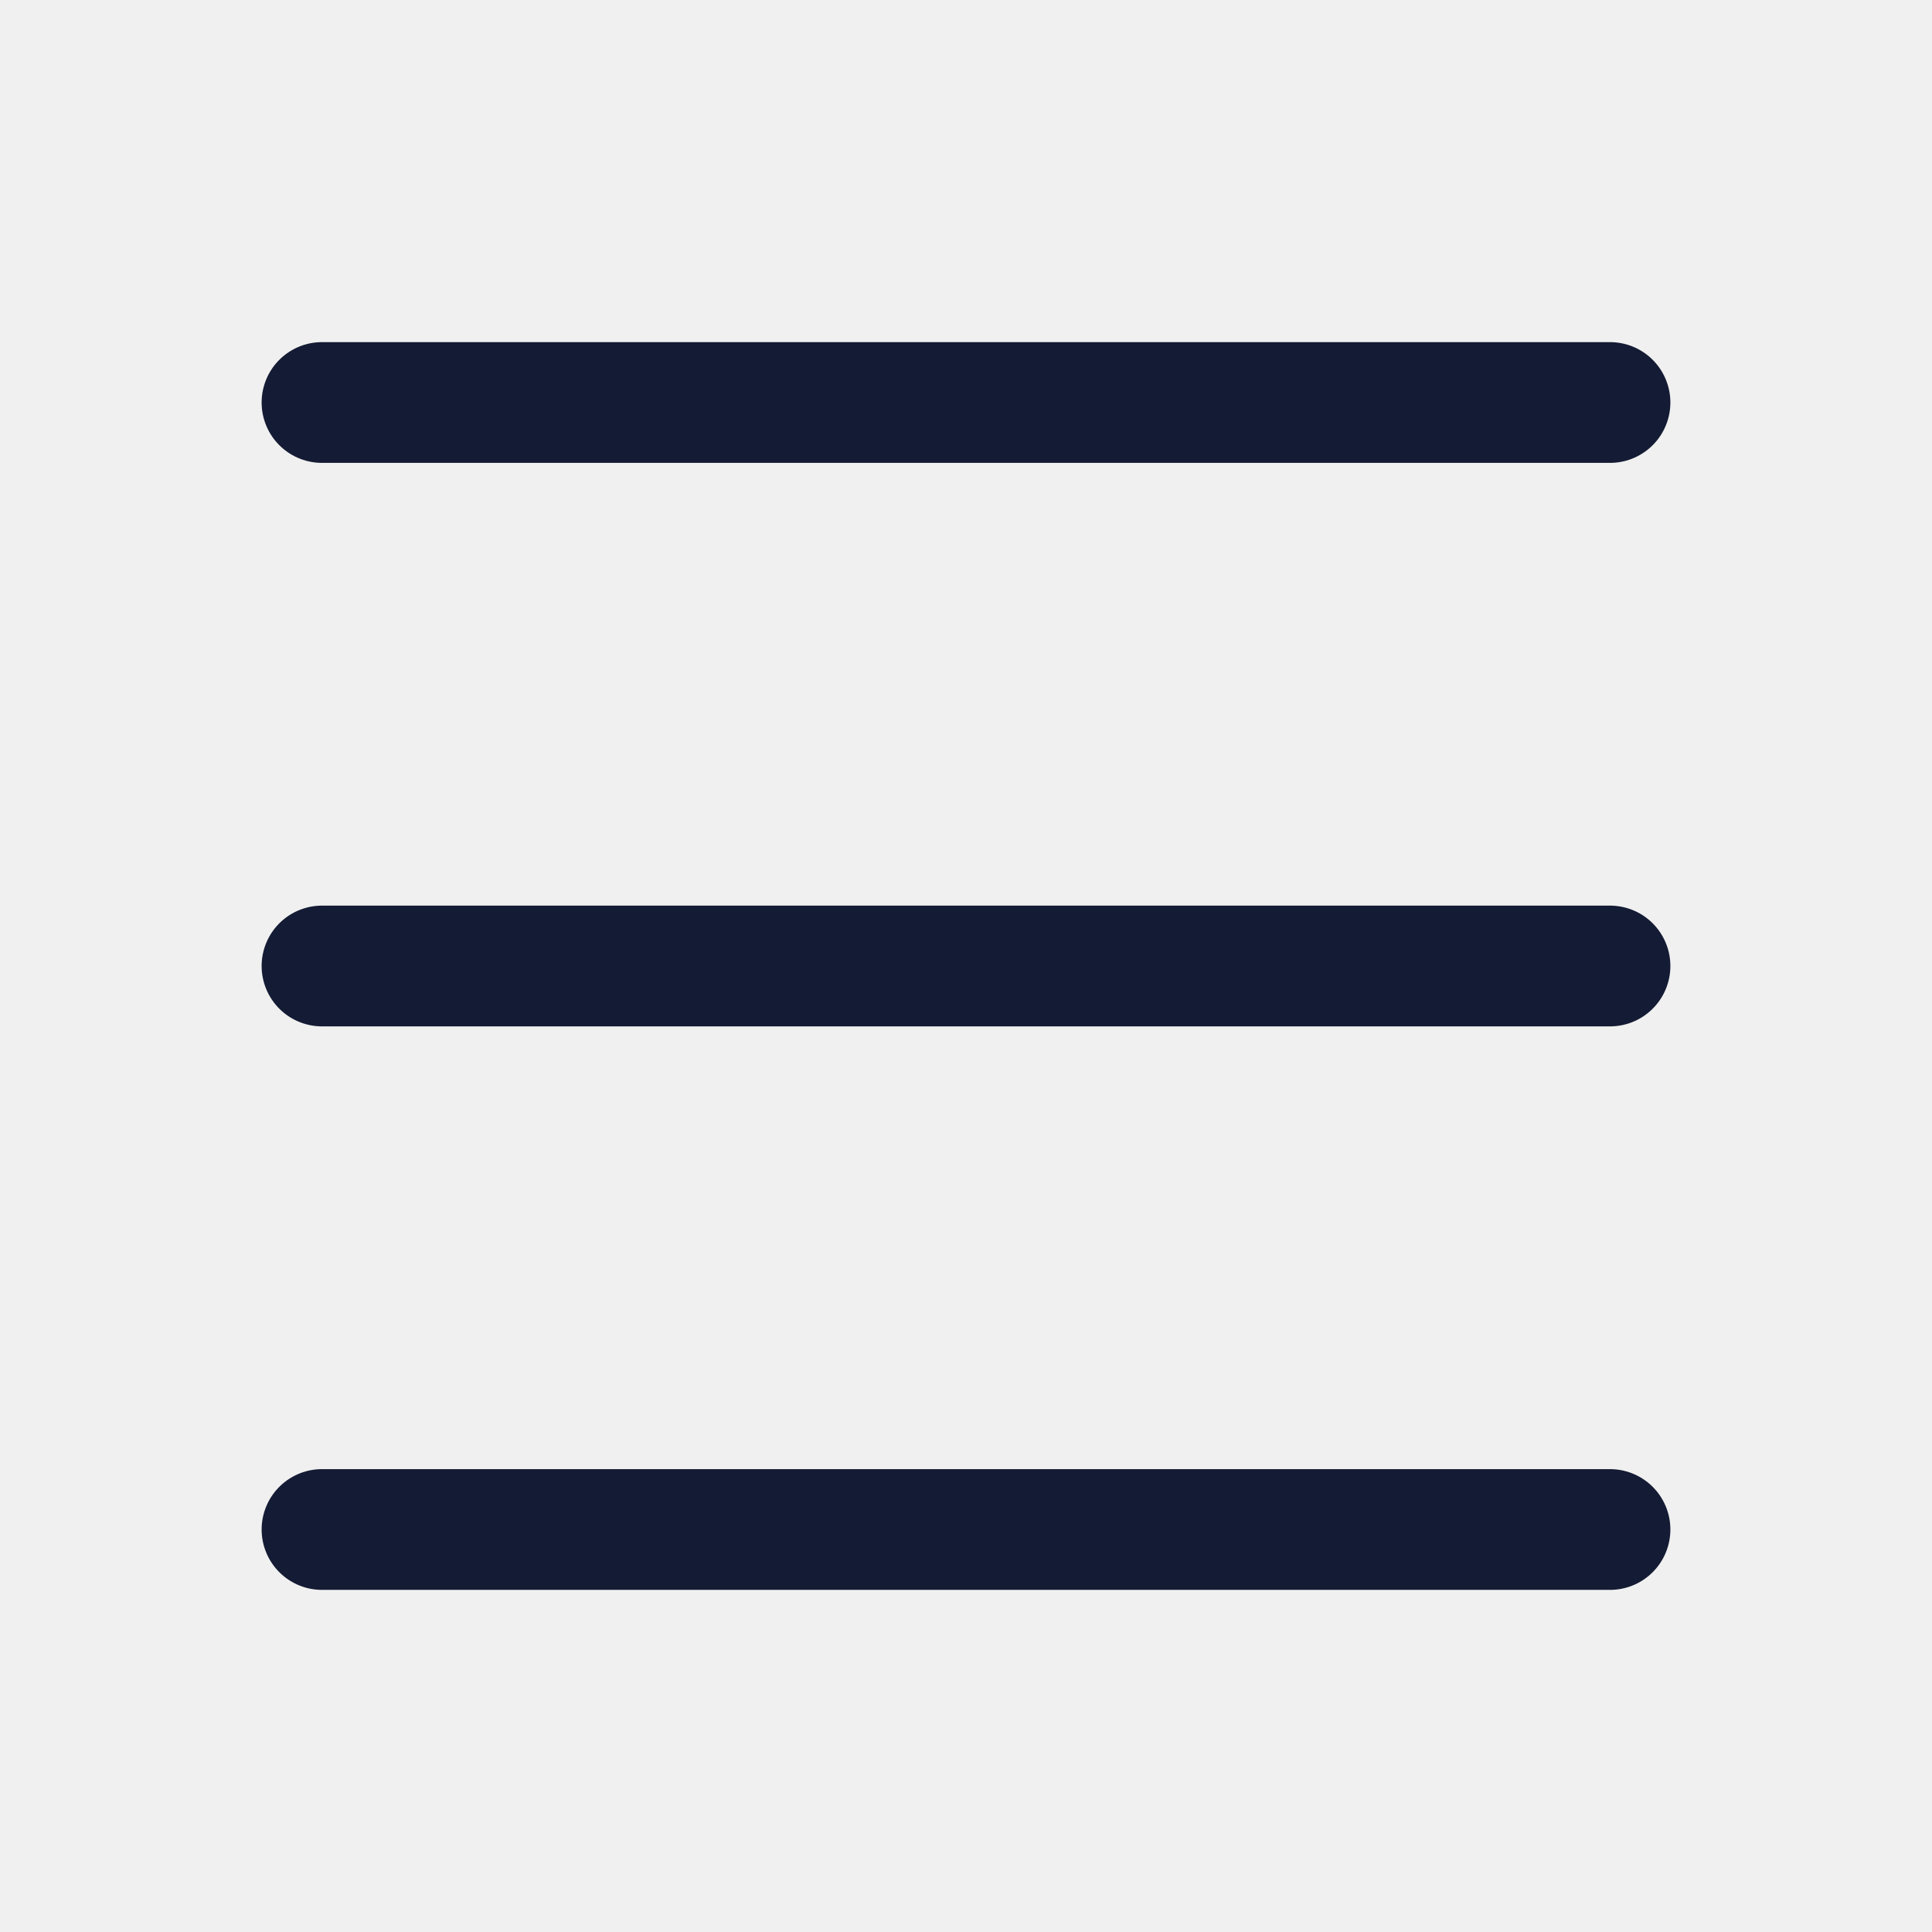
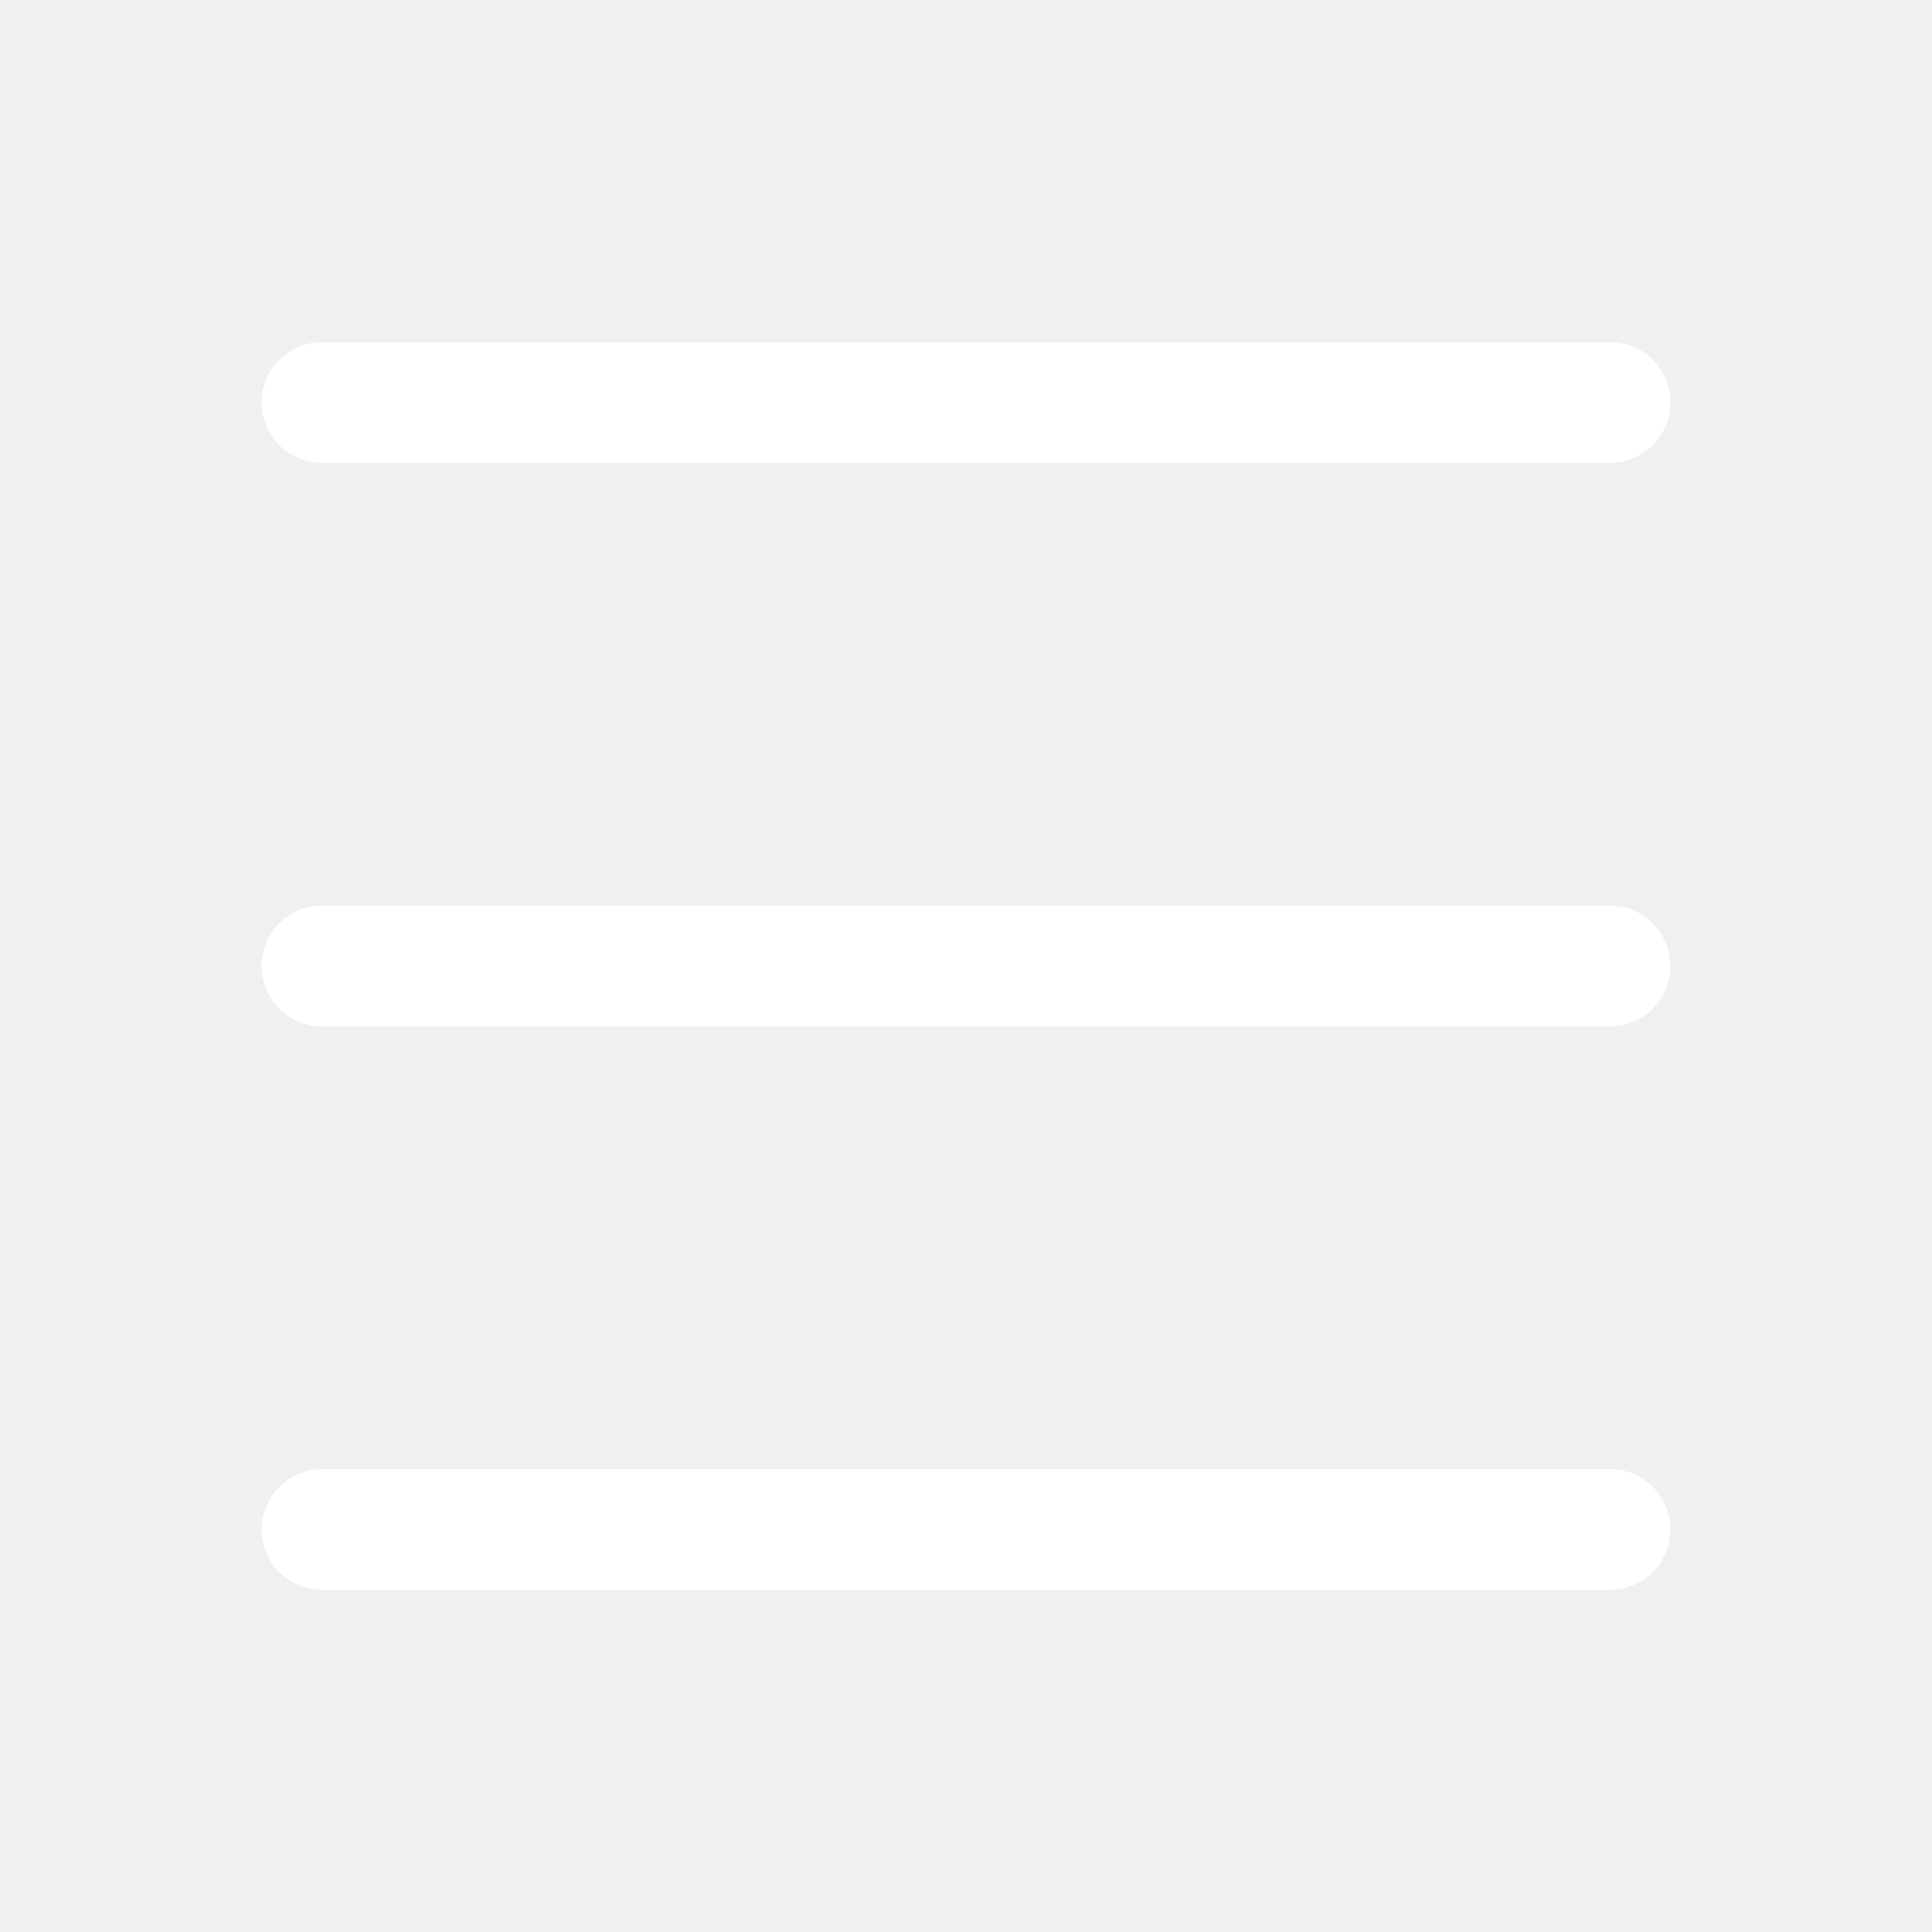
<svg xmlns="http://www.w3.org/2000/svg" width="24" height="24" viewBox="0 0 24 24" fill="none">
-   <path d="M4 5L20 5" stroke="#141B34" stroke-width="1.5" stroke-linecap="round" stroke-linejoin="round" />
-   <path d="M4 12L20 12" stroke="#141B34" stroke-width="1.5" stroke-linecap="round" stroke-linejoin="round" />
-   <path d="M4 19L20 19" stroke="#141B34" stroke-width="1.5" stroke-linecap="round" stroke-linejoin="round" />
+   <path d="M4 5L20 5" stroke="#FFFFFF" stroke-width="1.5" stroke-linecap="round" stroke-linejoin="round" />
+   <path d="M4 12L20 12" stroke="#FFFFFF" stroke-width="1.5" stroke-linecap="round" stroke-linejoin="round" />
+   <path d="M4 19L20 19" stroke="#FFFFFF" stroke-width="1.5" stroke-linecap="round" stroke-linejoin="round" />
</svg>
